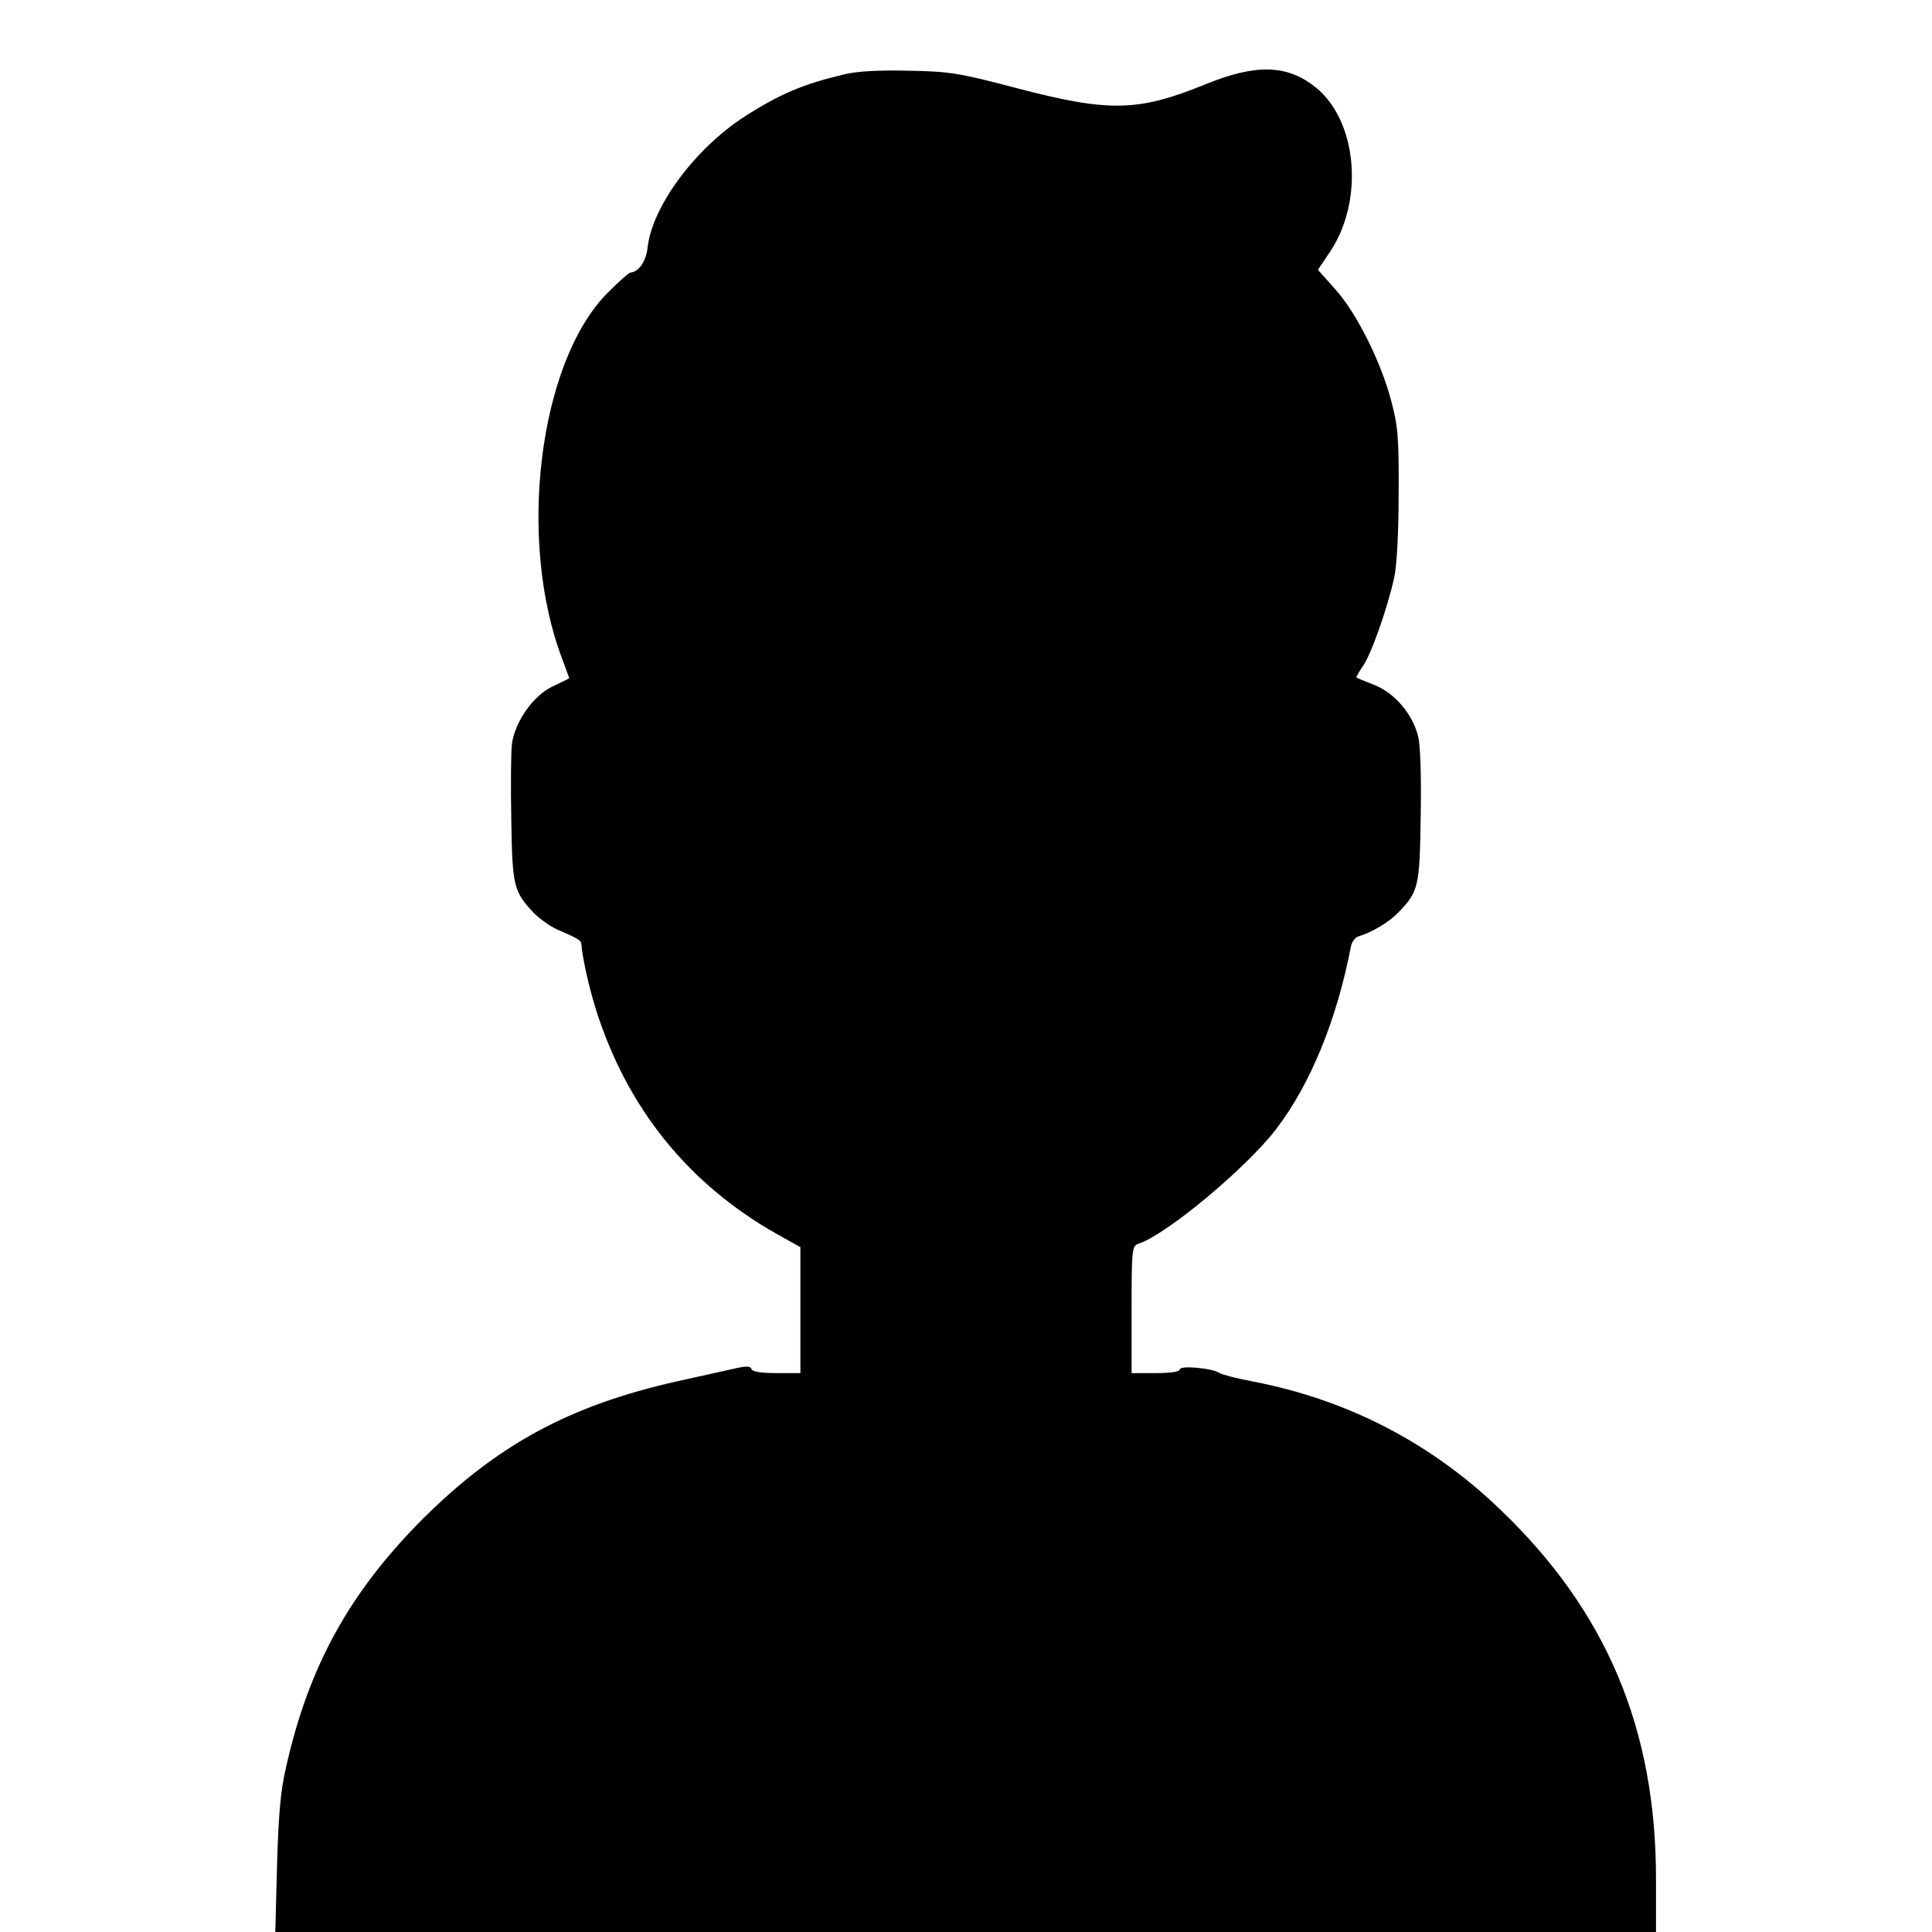
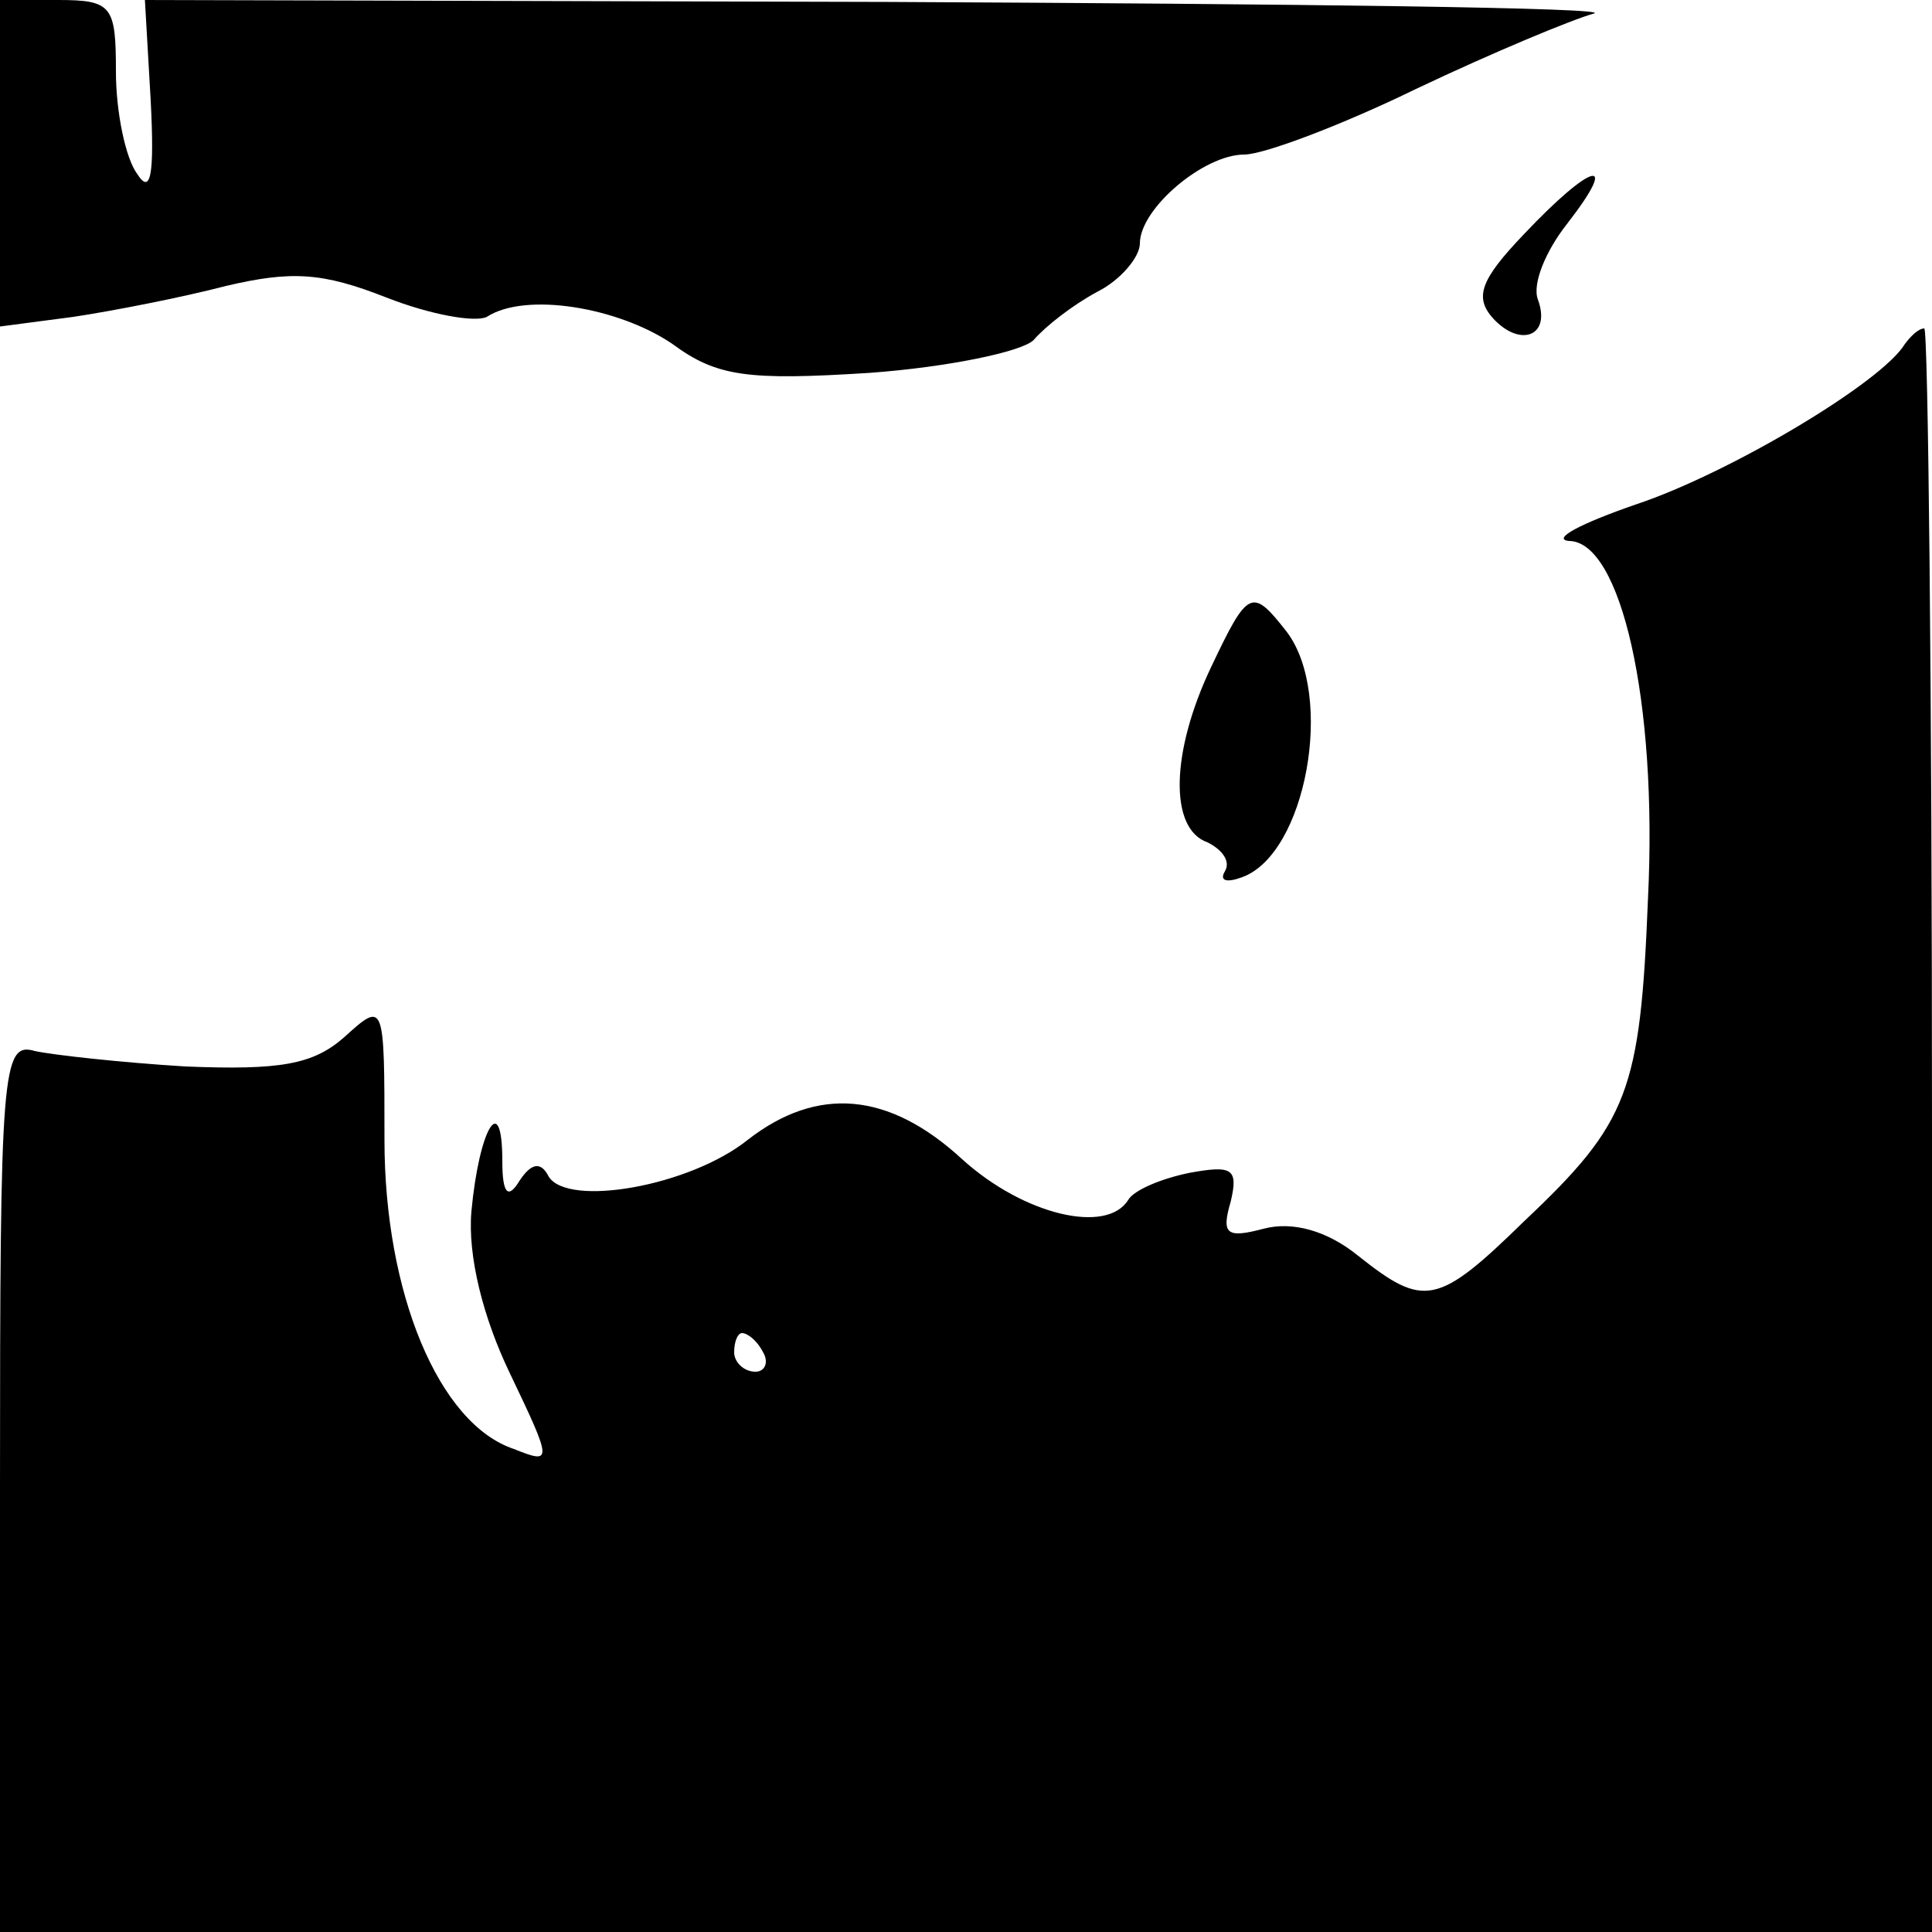
- <svg xmlns="http://www.w3.org/2000/svg" version="1.0" width="560pt" height="560pt" viewBox="0 0 560 560" preserveAspectRatio="xMidYMid meet">
-   <g transform="translate(0,560) scale(0.1,-0.1)" fill="#000000" stroke="none">
-     <path d="M2445 5384 c-117 -28 -184 -56 -287 -122 -144 -93 -268 -261 -281 -380 -4 -39 -26 -71 -50 -72 -4 0 -34 -27 -67 -60 -198 -201 -262 -716 -130 -1061 11 -30 20 -54 20 -55 0 0 -21 -11 -47 -23 -56 -26 -109 -100 -119 -166 -3 -23 -4 -122 -2 -221 3 -195 7 -208 66 -271 17 -17 48 -39 69 -48 58 -25 68 -31 68 -41 3 -38 21 -122 42 -189 90 -286 268 -507 525 -652 l68 -38 0 -182 0 -183 -69 0 c-44 0 -71 4 -73 12 -3 9 -16 9 -54 0 -27 -6 -100 -22 -162 -36 -312 -70 -521 -184 -738 -400 -212 -213 -330 -428 -395 -719 -16 -68 -22 -142 -26 -284 l-5 -193 2001 0 2001 0 0 154 c0 436 -144 777 -453 1072 -200 192 -440 316 -712 369 -49 9 -94 21 -100 25 -17 14 -115 23 -115 11 0 -7 -27 -11 -70 -11 l-70 0 0 184 c0 175 1 185 20 191 79 25 311 218 398 331 100 130 177 318 218 532 3 13 12 25 22 28 40 12 88 41 115 69 59 61 62 74 65 281 2 119 -1 207 -8 232 -17 64 -68 123 -125 146 -28 11 -52 21 -53 22 -2 1 6 15 17 31 24 32 72 168 92 258 8 37 13 131 13 245 1 161 -2 196 -22 270 -30 113 -100 253 -162 322 l-50 56 35 52 c100 149 79 382 -43 478 -82 65 -172 67 -317 8 -197 -80 -279 -82 -550 -11 -163 43 -192 48 -310 50 -87 2 -150 -1 -190 -11z" />
+ <svg xmlns="http://www.w3.org/2000/svg" version="1.0" width="100pt" height="100pt" viewBox="0 0 100 100" preserveAspectRatio="xMidYMid meet">
+   <g transform="translate(0,100) scale(0.1,-0.1)" fill="#000000" stroke="none">
+     <path d="M0 916 l0 -85 38 5 c20 3 56 10 79 16 34 8 50 7 83 -6 23 -9 46 -13 52 -10 20 13 68 5 96 -14 23 -17 39 -19 102 -15 41 3 79 11 85 17 6 7 20 18 33 25 12 6 22 18 22 25 0 18 33 46 54 46 10 0 50 15 89 34 40 19 81 36 92 39 11 3 -153 5 -365 6 l-385 1 3 -52 c2 -39 0 -49 -7 -38 -6 8 -11 32 -11 53 0 34 -2 37 -30 37 l-30 0 0 -84z" />
+     <path d="M789 879 c-23 -24 -26 -33 -16 -44 14 -15 30 -9 23 10 -3 8 4 25 15 39 28 36 13 32 -22 -5z" />
+     <path d="M986 822 c-12 -20 -91 -67 -139 -83 -29 -10 -44 -18 -35 -19 27 0 46 -83 41 -185 -4 -100 -10 -116 -64 -167 -45 -44 -52 -45 -86 -18 -16 13 -34 18 -49 14 -19 -5 -22 -3 -17 14 4 17 1 19 -21 15 -15 -3 -29 -9 -32 -14 -11 -18 -54 -8 -86 21 -38 35 -75 38 -111 10 -30 -24 -93 -35 -103 -19 -4 8 -9 7 -15 -2 -6 -10 -9 -7 -9 10 0 37 -12 17 -16 -26 -2 -23 6 -55 20 -84 22 -46 22 -47 2 -39 -39 13 -67 81 -67 160 0 72 0 72 -21 53 -16 -14 -33 -17 -82 -15 -33 2 -69 6 -78 8 -17 5 -18 -10 -18 -225 l0 -231 500 0 500 0 0 415 c0 228 -2 415 -4 415 -3 0 -7 -4 -10 -8z m-591 -522 c3 -5 1 -10 -4 -10 -6 0 -11 5 -11 10 0 6 2 10 4 10 3 0 8 -4 11 -10z" />
+     <path d="M627 655 c-21 -44 -22 -84 -2 -91 8 -4 12 -10 9 -15 -3 -5 1 -6 9 -3 33 12 48 94 23 127 -18 23 -20 22 -39 -18z" />
  </g>
</svg>
